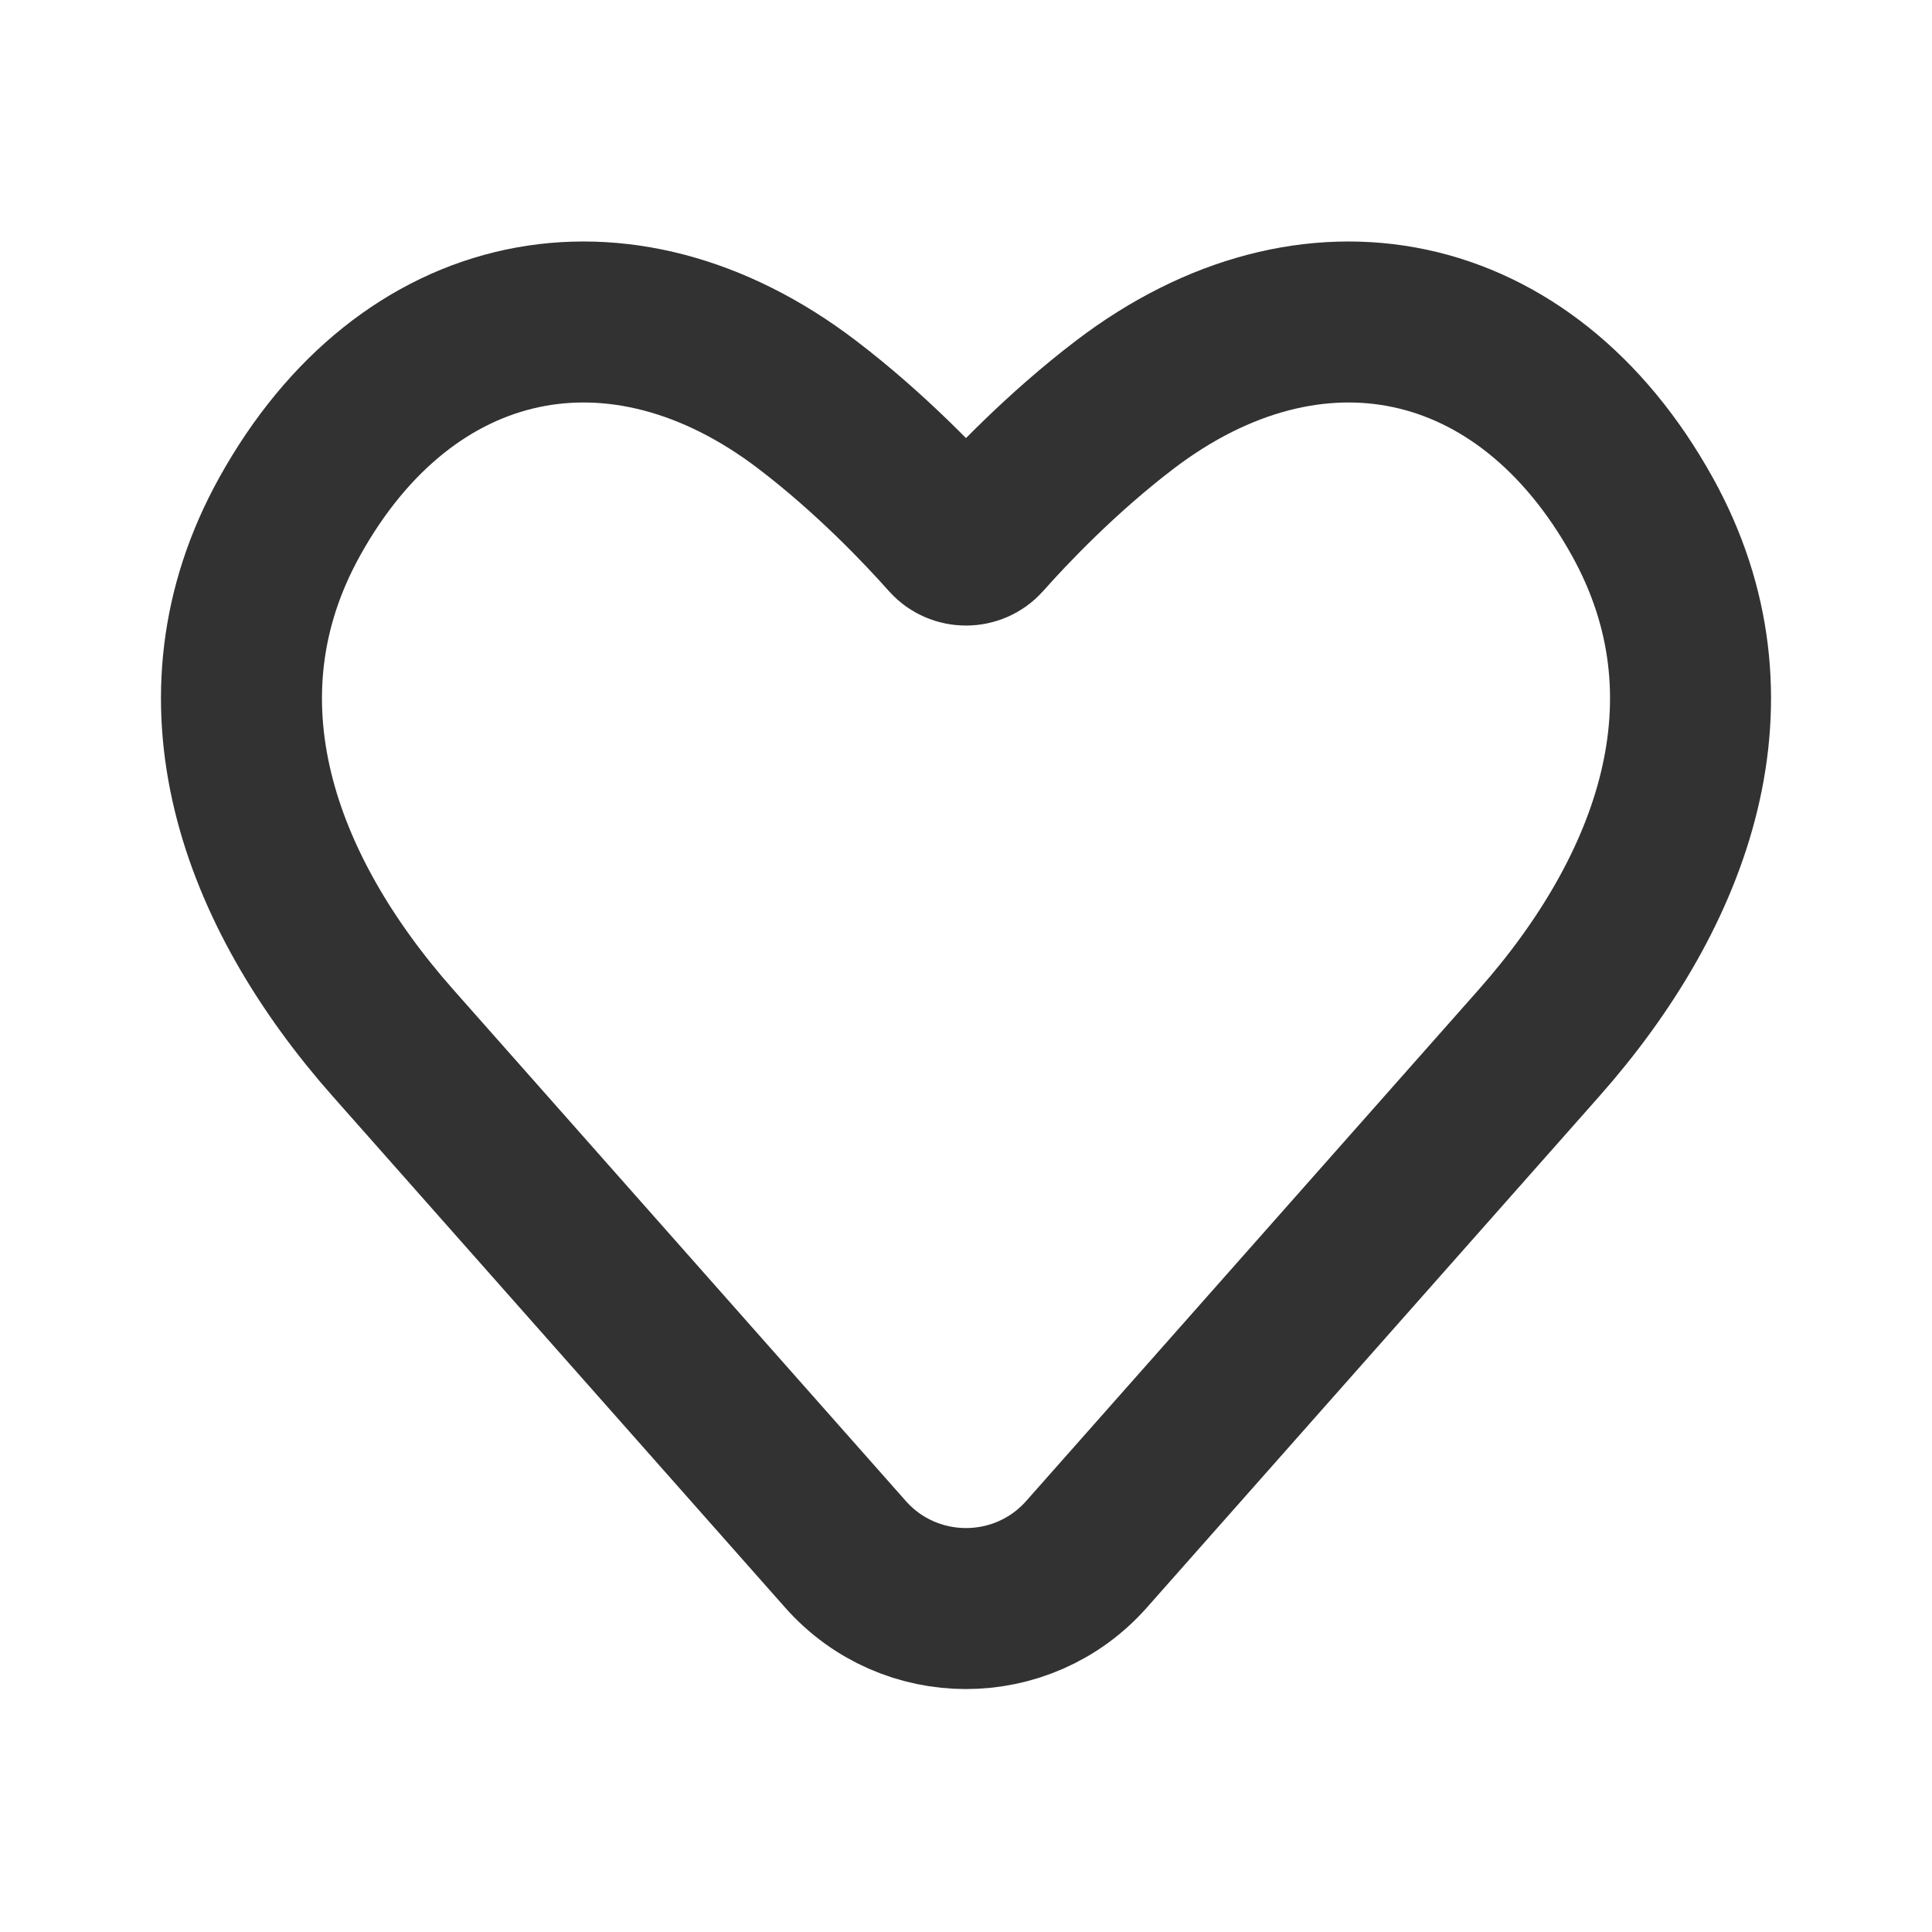
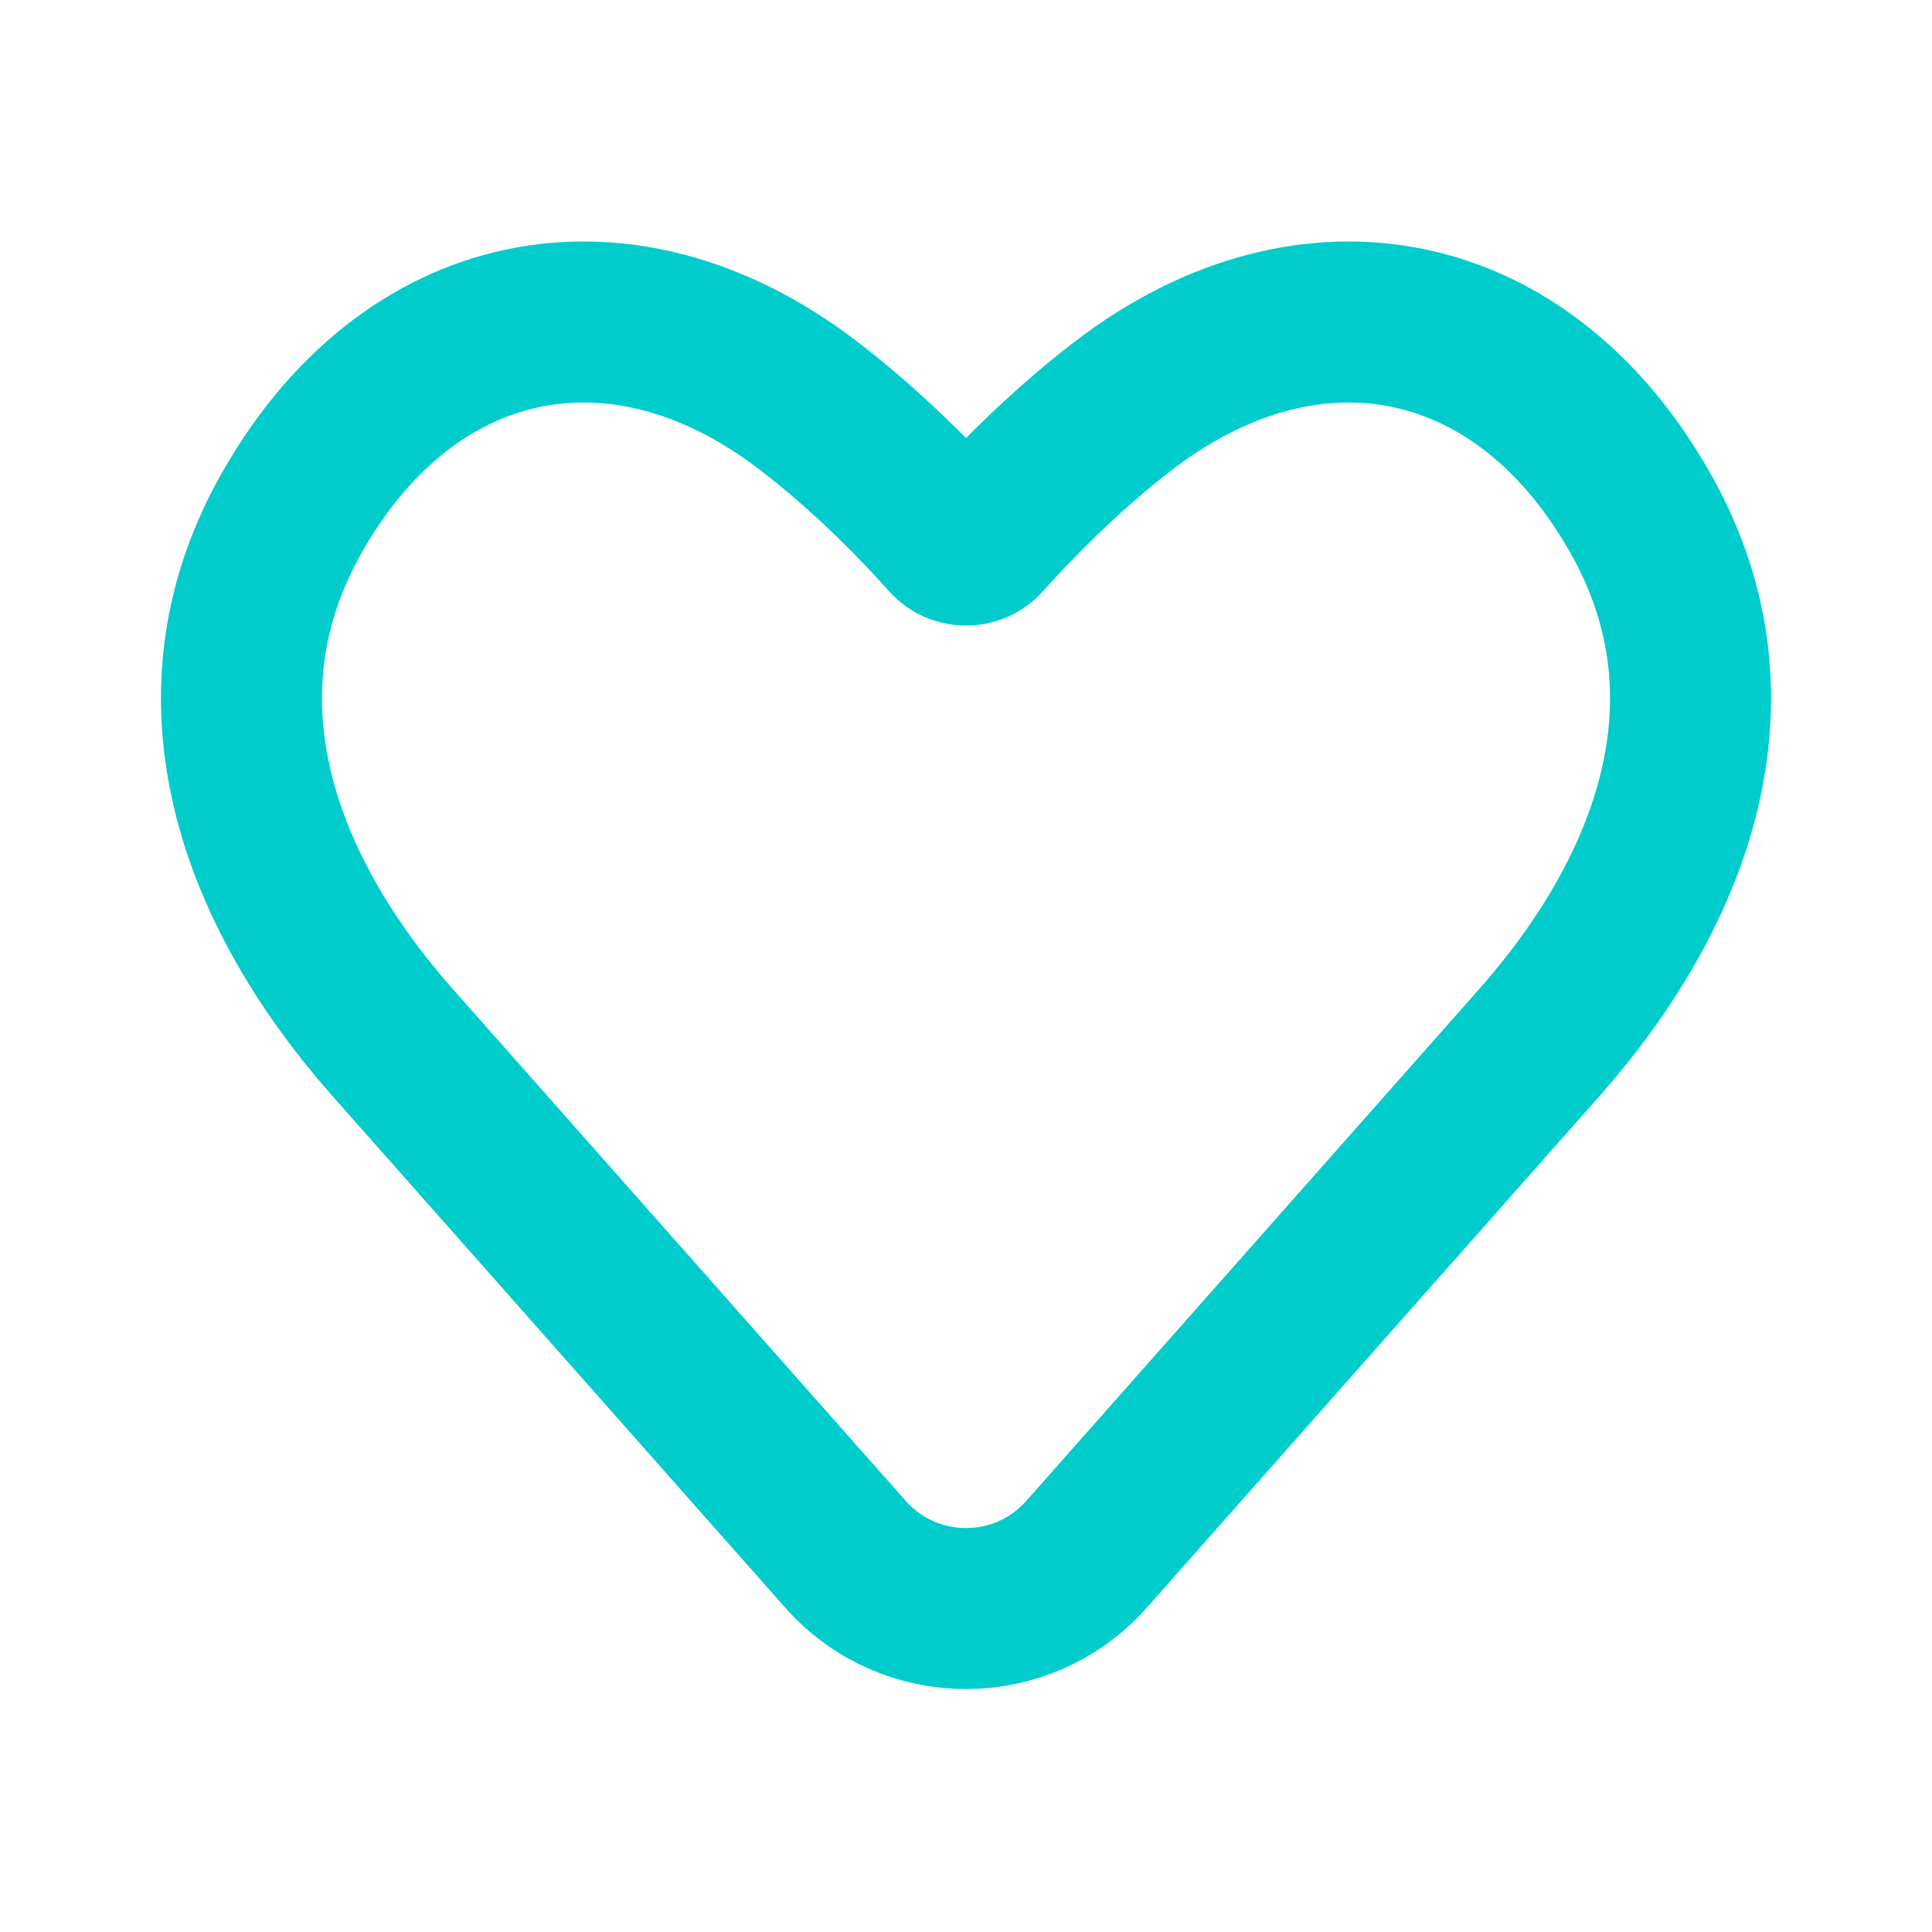
<svg xmlns="http://www.w3.org/2000/svg" width="800px" height="800px" viewBox="0 0 24 24" fill="none">
-   <path d="M4.882 12.956L10.502 19.307C11.298 20.207 12.702 20.207 13.498 19.307L19.118 12.956C20.791 11.065 21.66 8.687 20.403 6.42C18.951 3.8 16.29 3.264 13.977 5.024C13.182 5.629 12.529 6.319 12.211 6.678C12.1 6.802 11.9 6.802 11.789 6.678C11.471 6.319 10.818 5.629 10.023 5.024C7.711 3.264 5.049 3.8 3.597 6.42C2.34 8.687 3.209 11.065 4.882 12.956Z" stroke="#323232" stroke-width="2" stroke-linejoin="round" />
+   <path d="M4.882 12.956L10.502 19.307C11.298 20.207 12.702 20.207 13.498 19.307L19.118 12.956C20.791 11.065 21.66 8.687 20.403 6.42C18.951 3.8 16.29 3.264 13.977 5.024C13.182 5.629 12.529 6.319 12.211 6.678C12.1 6.802 11.9 6.802 11.789 6.678C11.471 6.319 10.818 5.629 10.023 5.024C7.711 3.264 5.049 3.8 3.597 6.42C2.34 8.687 3.209 11.065 4.882 12.956Z" stroke="#00CCCC" stroke-width="2" stroke-linejoin="round" />
</svg>
